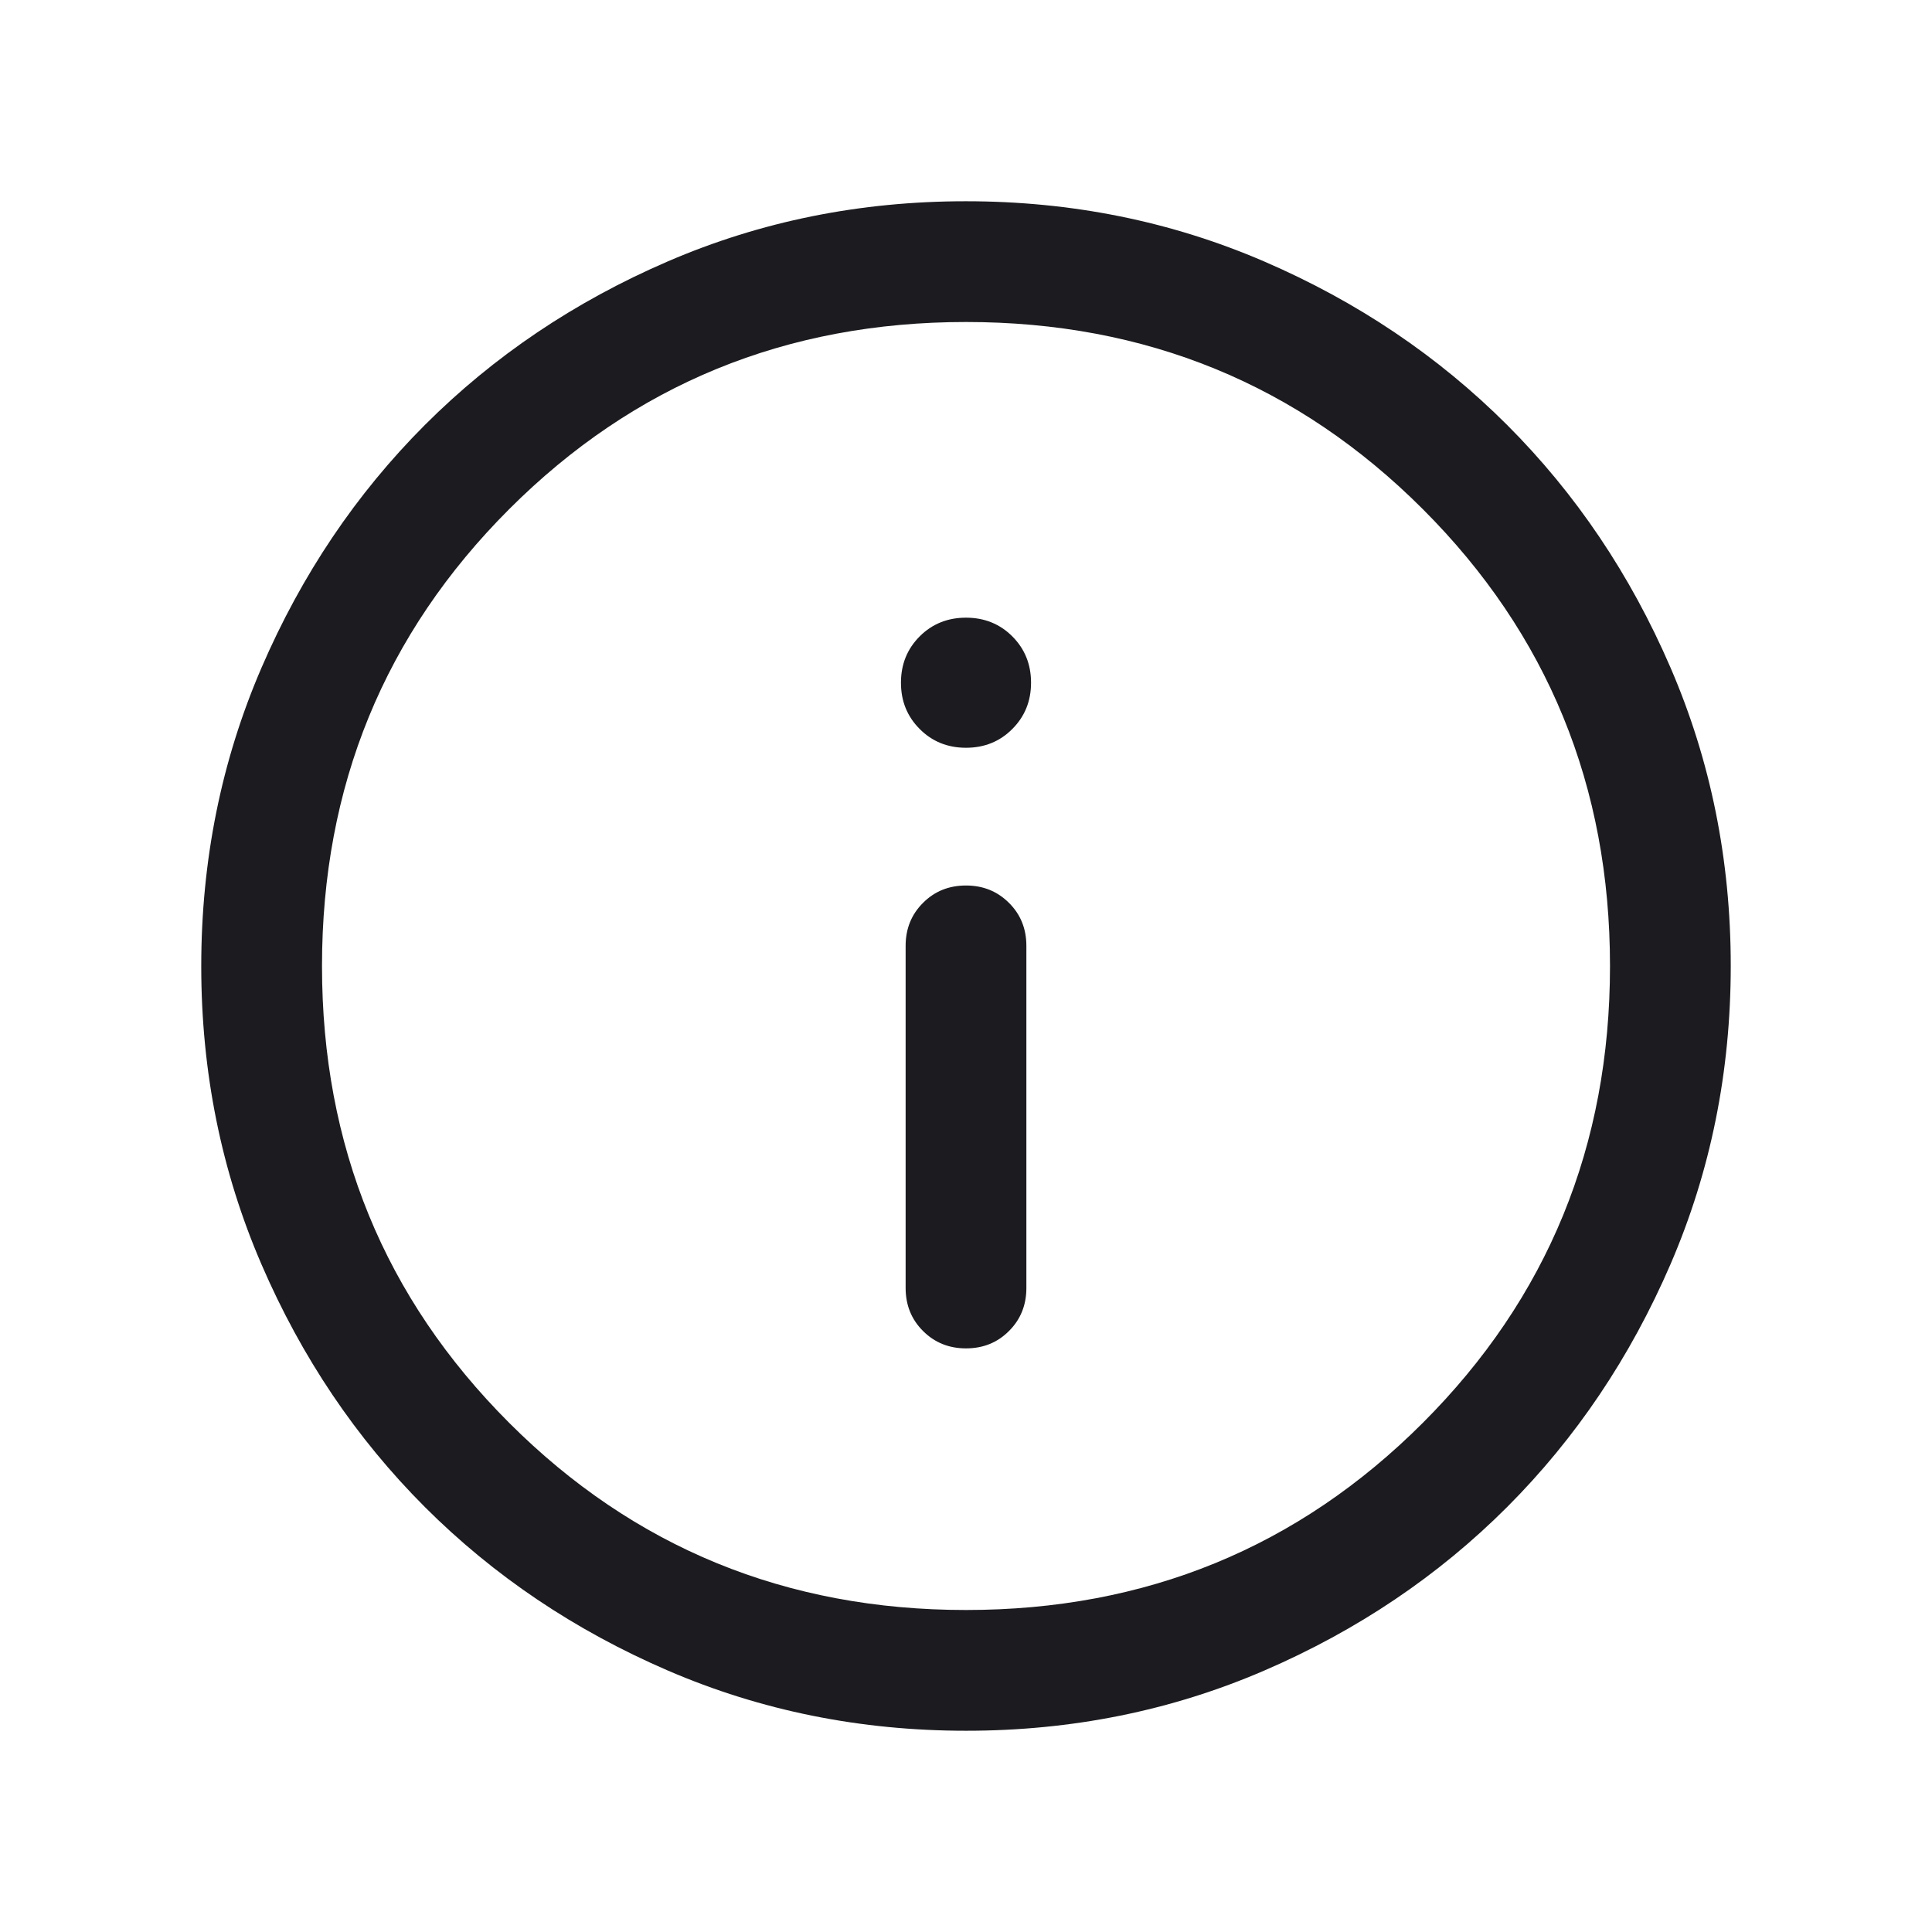
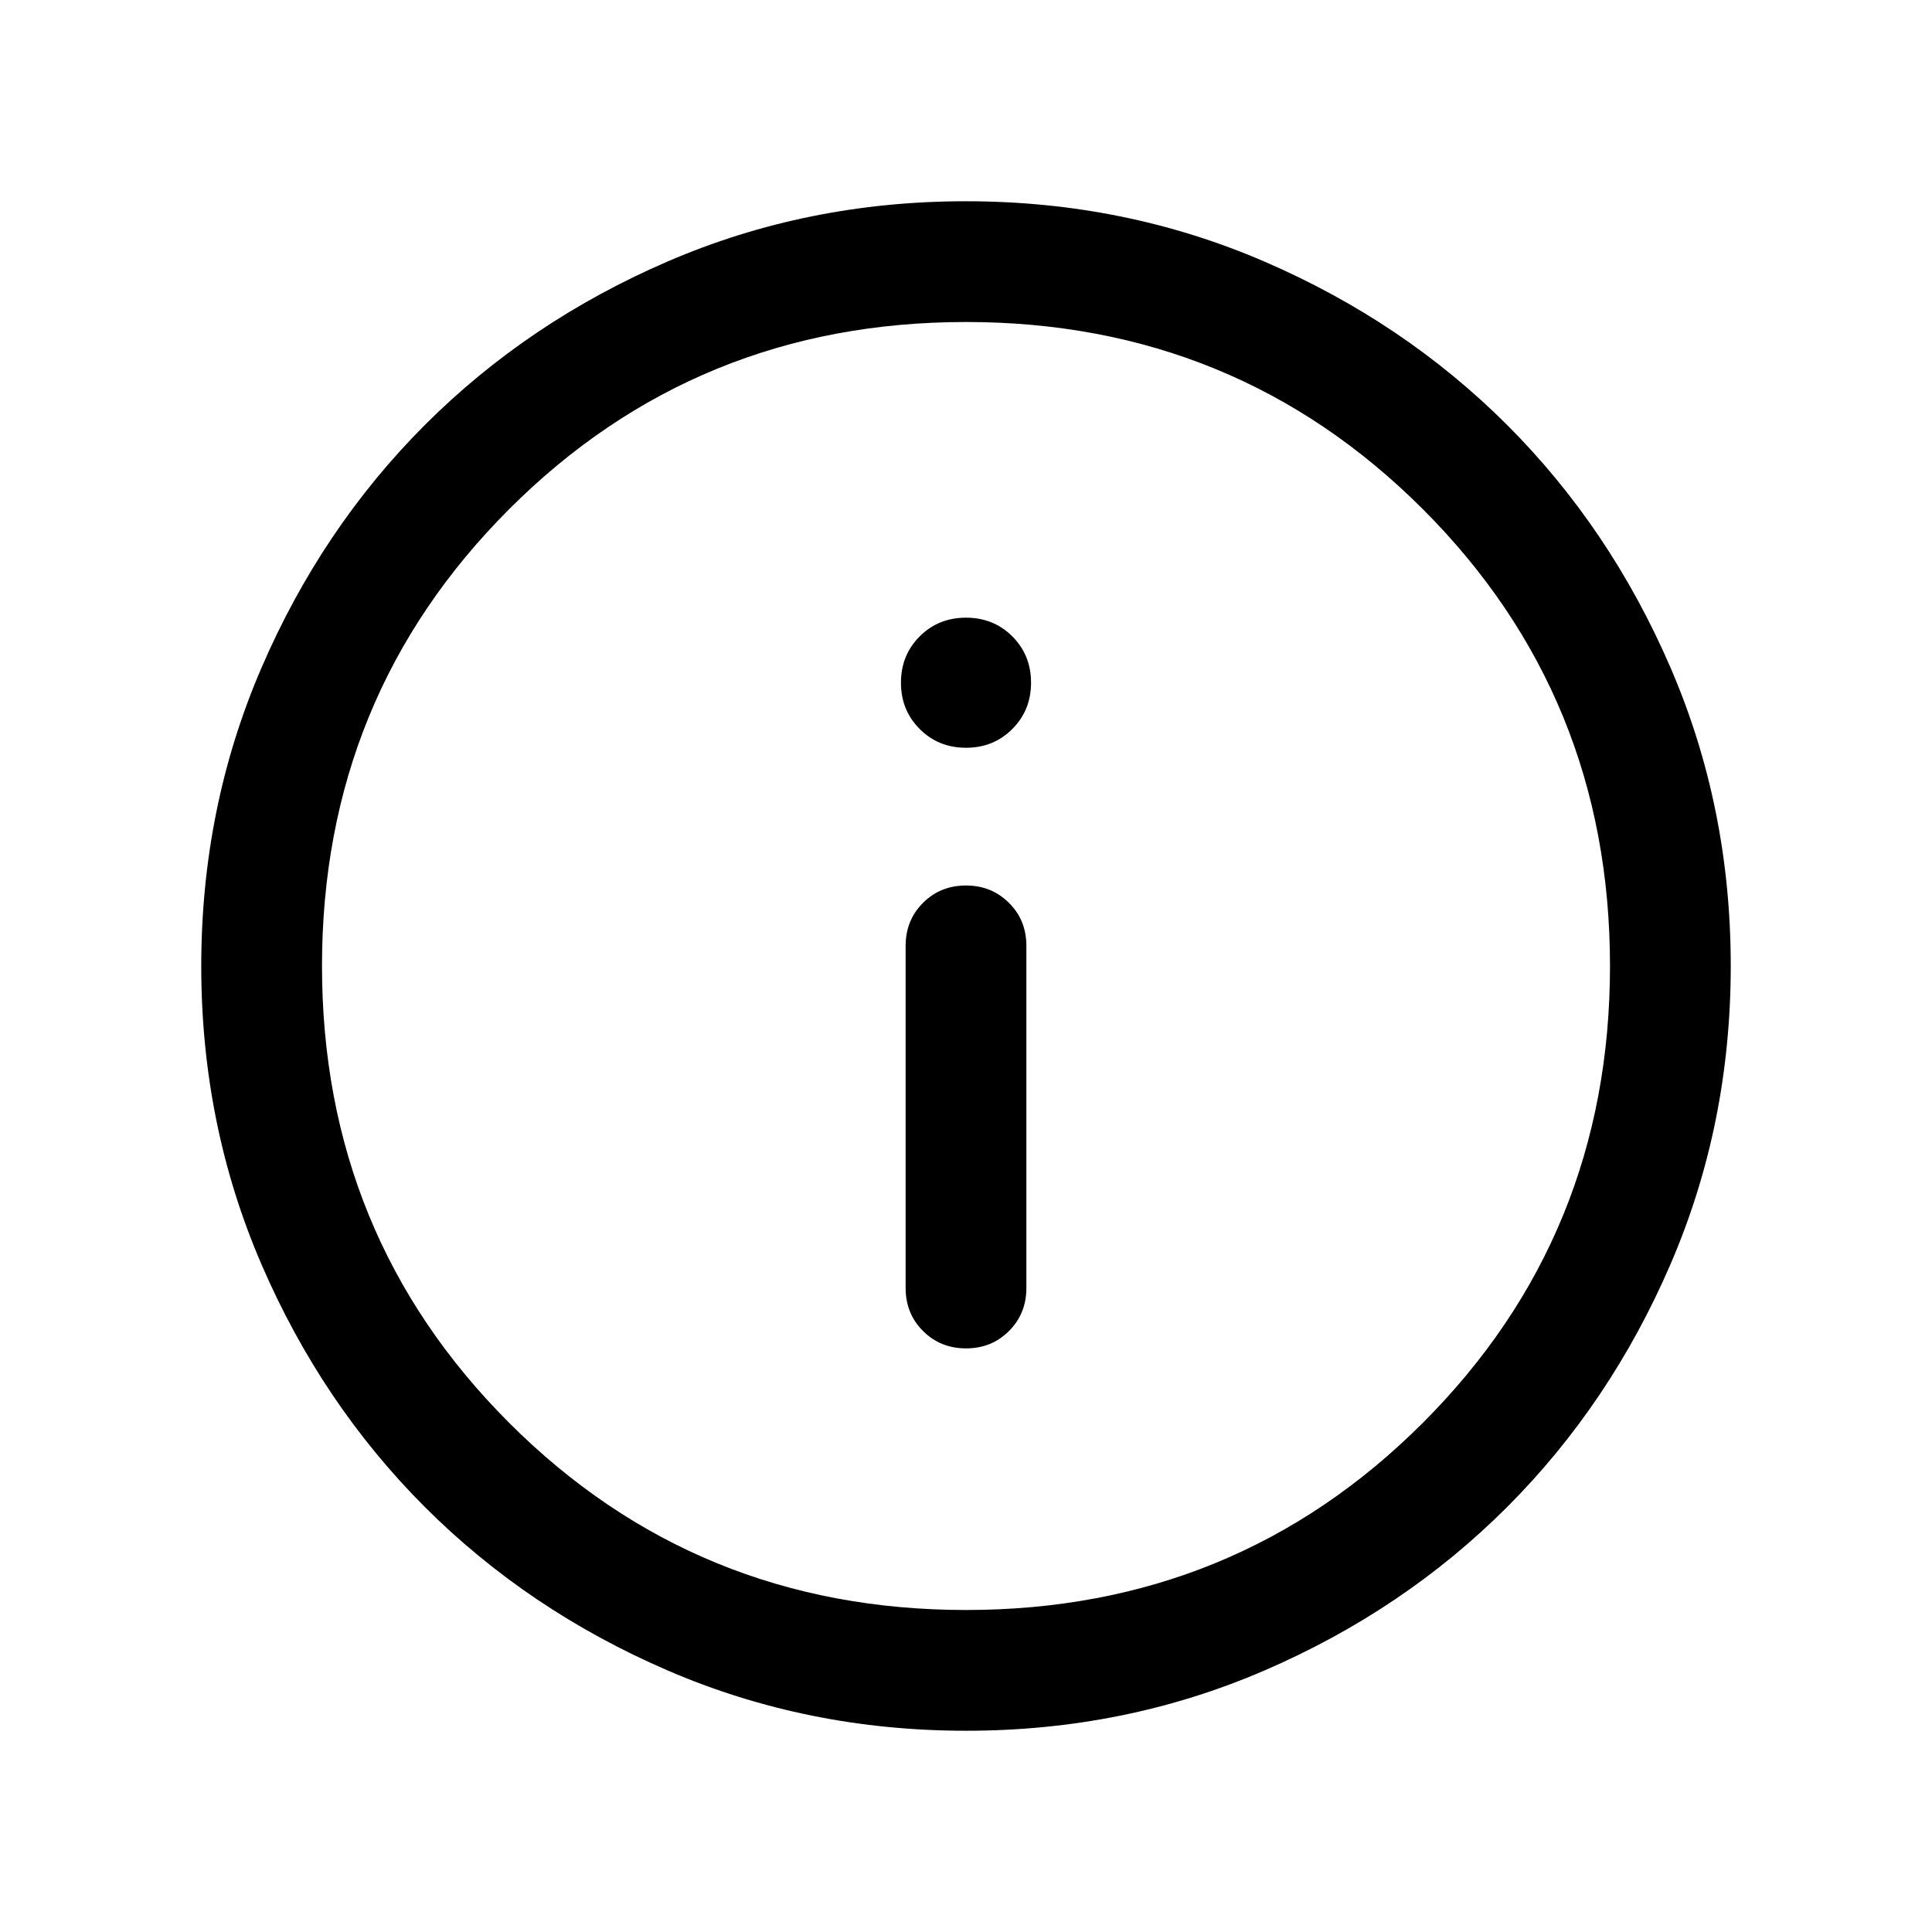
- <svg xmlns="http://www.w3.org/2000/svg" width="24" height="24" viewBox="0 0 24 24" fill="none">
+ <svg xmlns="http://www.w3.org/2000/svg" width="24" height="24" viewBox="0 0 24 24" fill="currentColor">
  <mask id="mask0_728_4622" style="mask-type:alpha" maskUnits="userSpaceOnUse" x="0" y="0" width="24" height="24">
-     <rect width="24" height="24" fill="#D9D9D9" />
+     <rect width="24" height="24" fill="currentColor" />
  </mask>
  <g mask="url(#mask0_728_4622)">
-     <path d="M12 16.75C12.213 16.75 12.391 16.678 12.534 16.534C12.678 16.391 12.75 16.212 12.75 16V11.75C12.75 11.537 12.678 11.359 12.534 11.216C12.39 11.072 12.212 11 12 11C11.787 11 11.609 11.072 11.466 11.216C11.322 11.359 11.25 11.537 11.25 11.75V16C11.25 16.212 11.322 16.391 11.466 16.534C11.61 16.678 11.788 16.75 12 16.75ZM12 9.289C12.229 9.289 12.421 9.211 12.575 9.056C12.73 8.901 12.808 8.71 12.808 8.481C12.808 8.252 12.73 8.06 12.575 7.905C12.421 7.751 12.229 7.673 12 7.673C11.771 7.673 11.579 7.751 11.425 7.905C11.27 8.06 11.192 8.252 11.192 8.481C11.192 8.71 11.27 8.901 11.425 9.056C11.579 9.211 11.771 9.289 12 9.289ZM12.002 21.5C10.688 21.5 9.453 21.251 8.296 20.752C7.14 20.253 6.135 19.577 5.279 18.722C4.424 17.867 3.747 16.862 3.248 15.706C2.749 14.55 2.5 13.316 2.5 12.002C2.5 10.688 2.749 9.453 3.248 8.296C3.747 7.14 4.423 6.135 5.278 5.279C6.133 4.424 7.138 3.747 8.294 3.248C9.45 2.749 10.684 2.5 11.998 2.5C13.312 2.5 14.547 2.749 15.704 3.248C16.86 3.747 17.865 4.423 18.721 5.278C19.576 6.133 20.253 7.138 20.752 8.294C21.251 9.45 21.5 10.684 21.5 11.998C21.5 13.312 21.251 14.547 20.752 15.704C20.253 16.86 19.577 17.865 18.722 18.721C17.867 19.576 16.862 20.253 15.706 20.752C14.55 21.251 13.316 21.5 12.002 21.5ZM12 20C14.233 20 16.125 19.225 17.675 17.675C19.225 16.125 20 14.233 20 12C20 9.767 19.225 7.875 17.675 6.325C16.125 4.775 14.233 4 12 4C9.767 4 7.875 4.775 6.325 6.325C4.775 7.875 4 9.767 4 12C4 14.233 4.775 16.125 6.325 17.675C7.875 19.225 9.767 20 12 20Z" fill="#1C1B1F" />
+     <path d="M12 16.75C12.213 16.75 12.391 16.678 12.534 16.534C12.678 16.391 12.75 16.212 12.75 16V11.75C12.75 11.537 12.678 11.359 12.534 11.216C12.39 11.072 12.212 11 12 11C11.787 11 11.609 11.072 11.466 11.216C11.322 11.359 11.25 11.537 11.25 11.75V16C11.25 16.212 11.322 16.391 11.466 16.534C11.61 16.678 11.788 16.75 12 16.75ZM12 9.289C12.229 9.289 12.421 9.211 12.575 9.056C12.73 8.901 12.808 8.71 12.808 8.481C12.808 8.252 12.73 8.06 12.575 7.905C12.421 7.751 12.229 7.673 12 7.673C11.771 7.673 11.579 7.751 11.425 7.905C11.27 8.06 11.192 8.252 11.192 8.481C11.192 8.71 11.27 8.901 11.425 9.056C11.579 9.211 11.771 9.289 12 9.289ZM12.002 21.5C10.688 21.5 9.453 21.251 8.296 20.752C7.14 20.253 6.135 19.577 5.279 18.722C4.424 17.867 3.747 16.862 3.248 15.706C2.749 14.55 2.5 13.316 2.5 12.002C2.5 10.688 2.749 9.453 3.248 8.296C3.747 7.14 4.423 6.135 5.278 5.279C6.133 4.424 7.138 3.747 8.294 3.248C9.45 2.749 10.684 2.5 11.998 2.5C13.312 2.5 14.547 2.749 15.704 3.248C16.86 3.747 17.865 4.423 18.721 5.278C19.576 6.133 20.253 7.138 20.752 8.294C21.251 9.45 21.5 10.684 21.5 11.998C21.5 13.312 21.251 14.547 20.752 15.704C20.253 16.86 19.577 17.865 18.722 18.721C17.867 19.576 16.862 20.253 15.706 20.752C14.55 21.251 13.316 21.5 12.002 21.5ZM12 20C14.233 20 16.125 19.225 17.675 17.675C19.225 16.125 20 14.233 20 12C20 9.767 19.225 7.875 17.675 6.325C16.125 4.775 14.233 4 12 4C9.767 4 7.875 4.775 6.325 6.325C4.775 7.875 4 9.767 4 12C4 14.233 4.775 16.125 6.325 17.675C7.875 19.225 9.767 20 12 20Z" fill="currentColor" />
  </g>
</svg>
